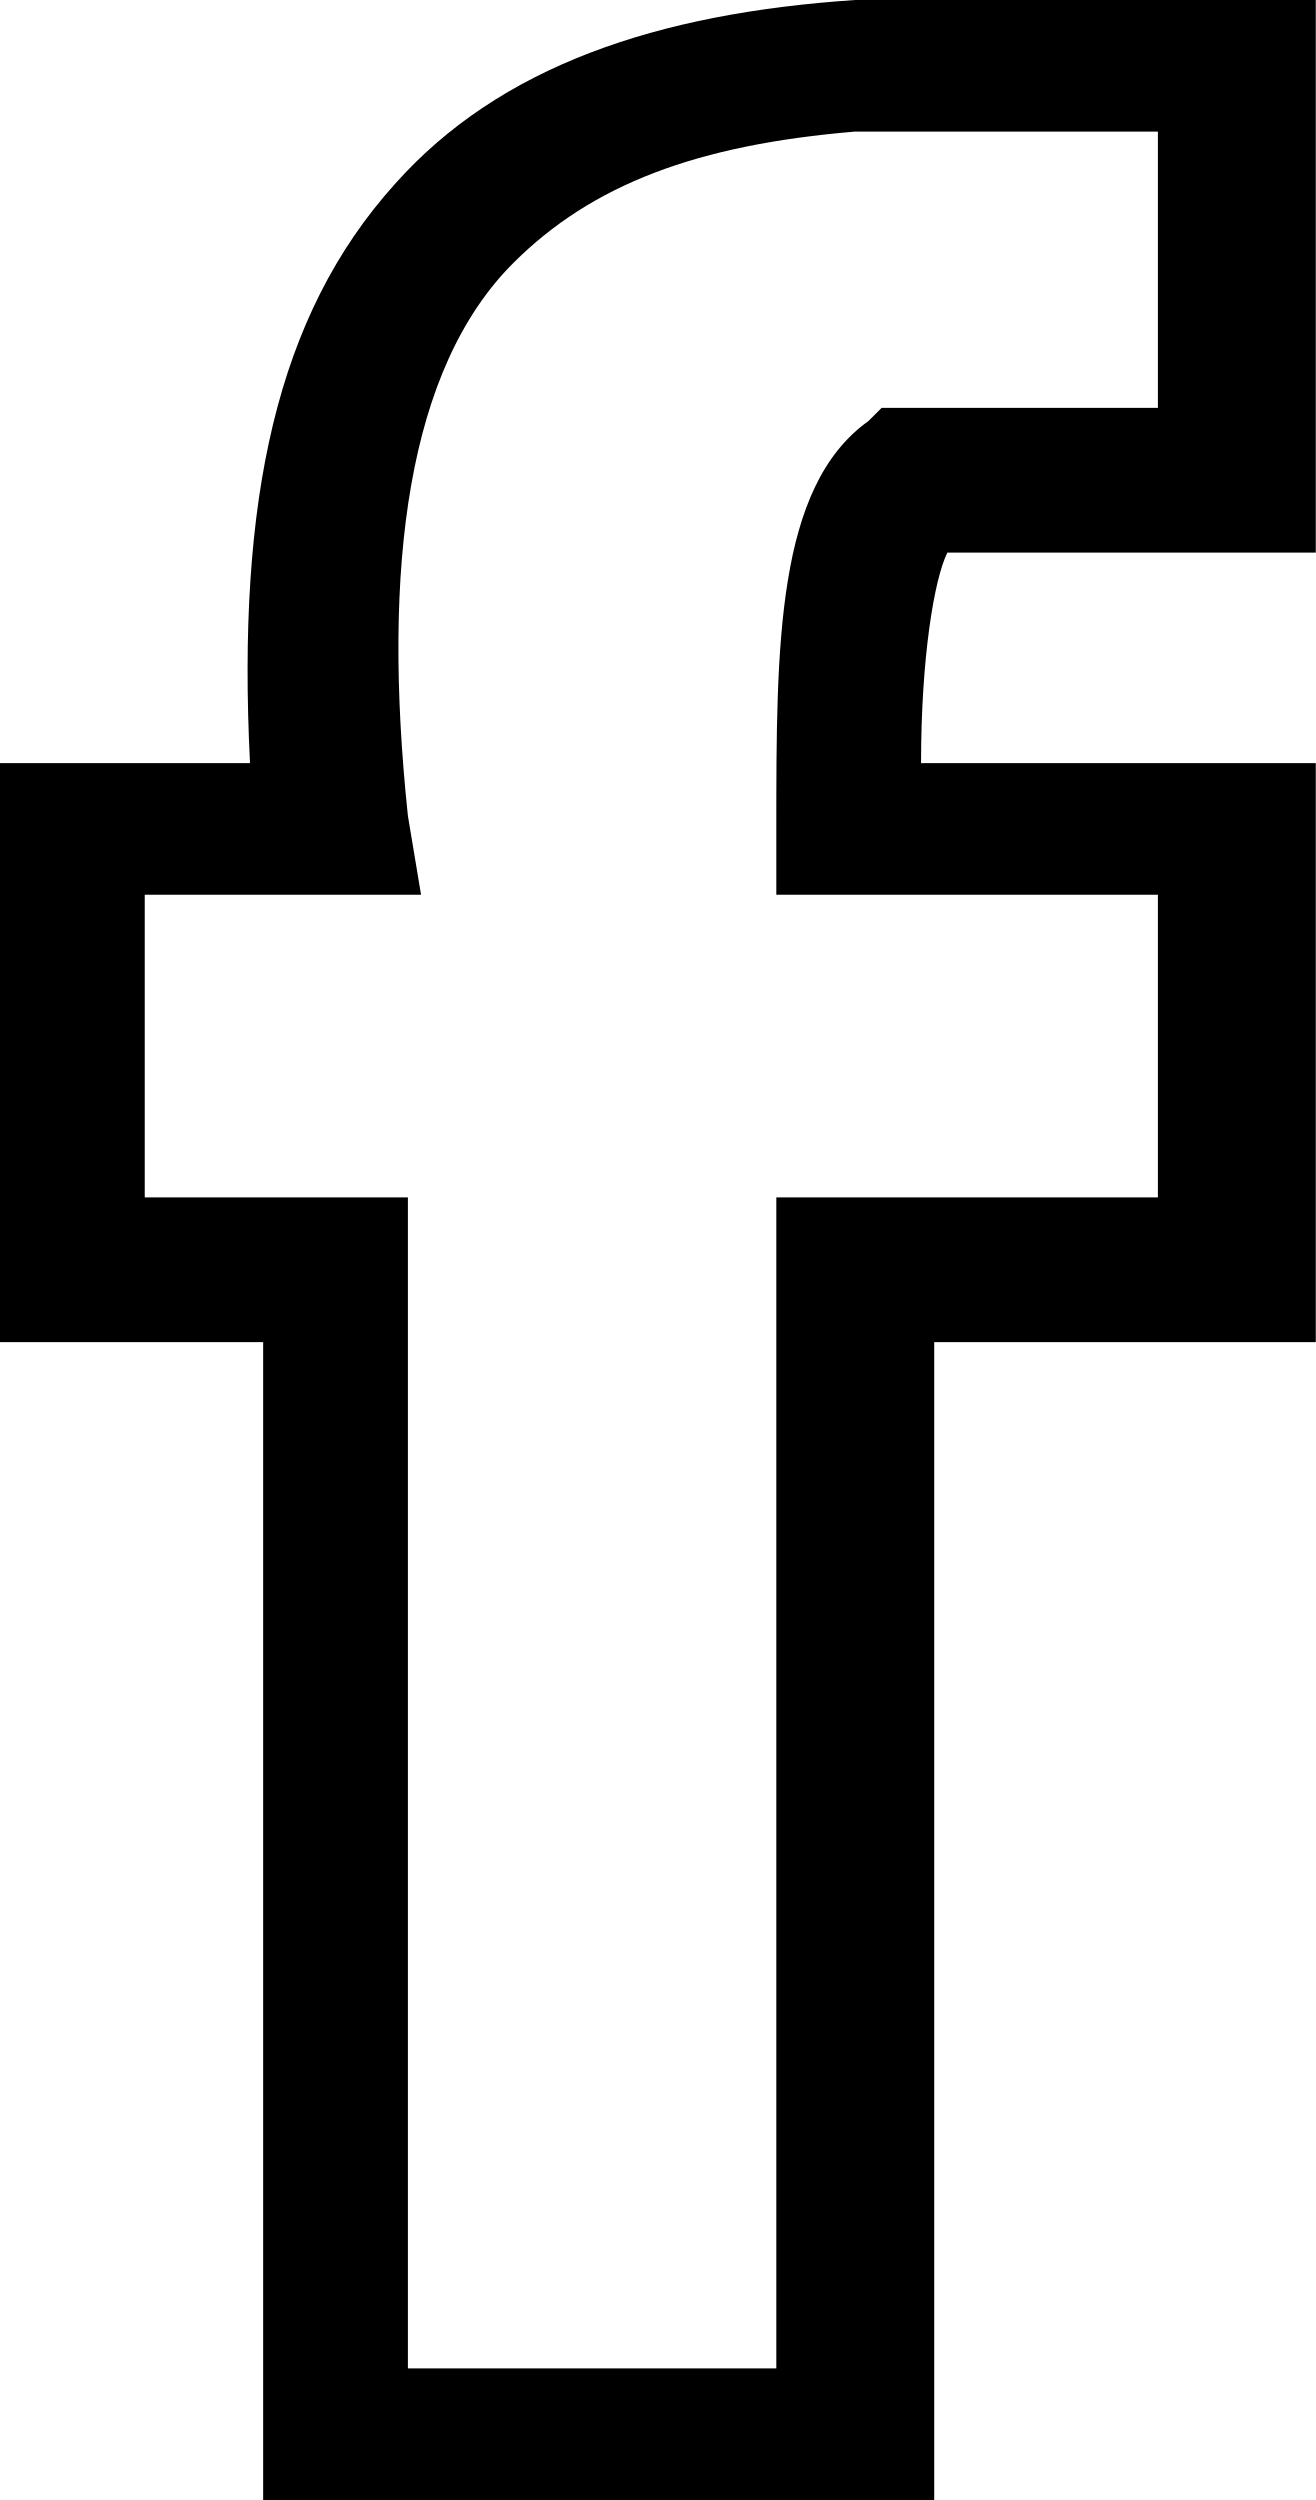
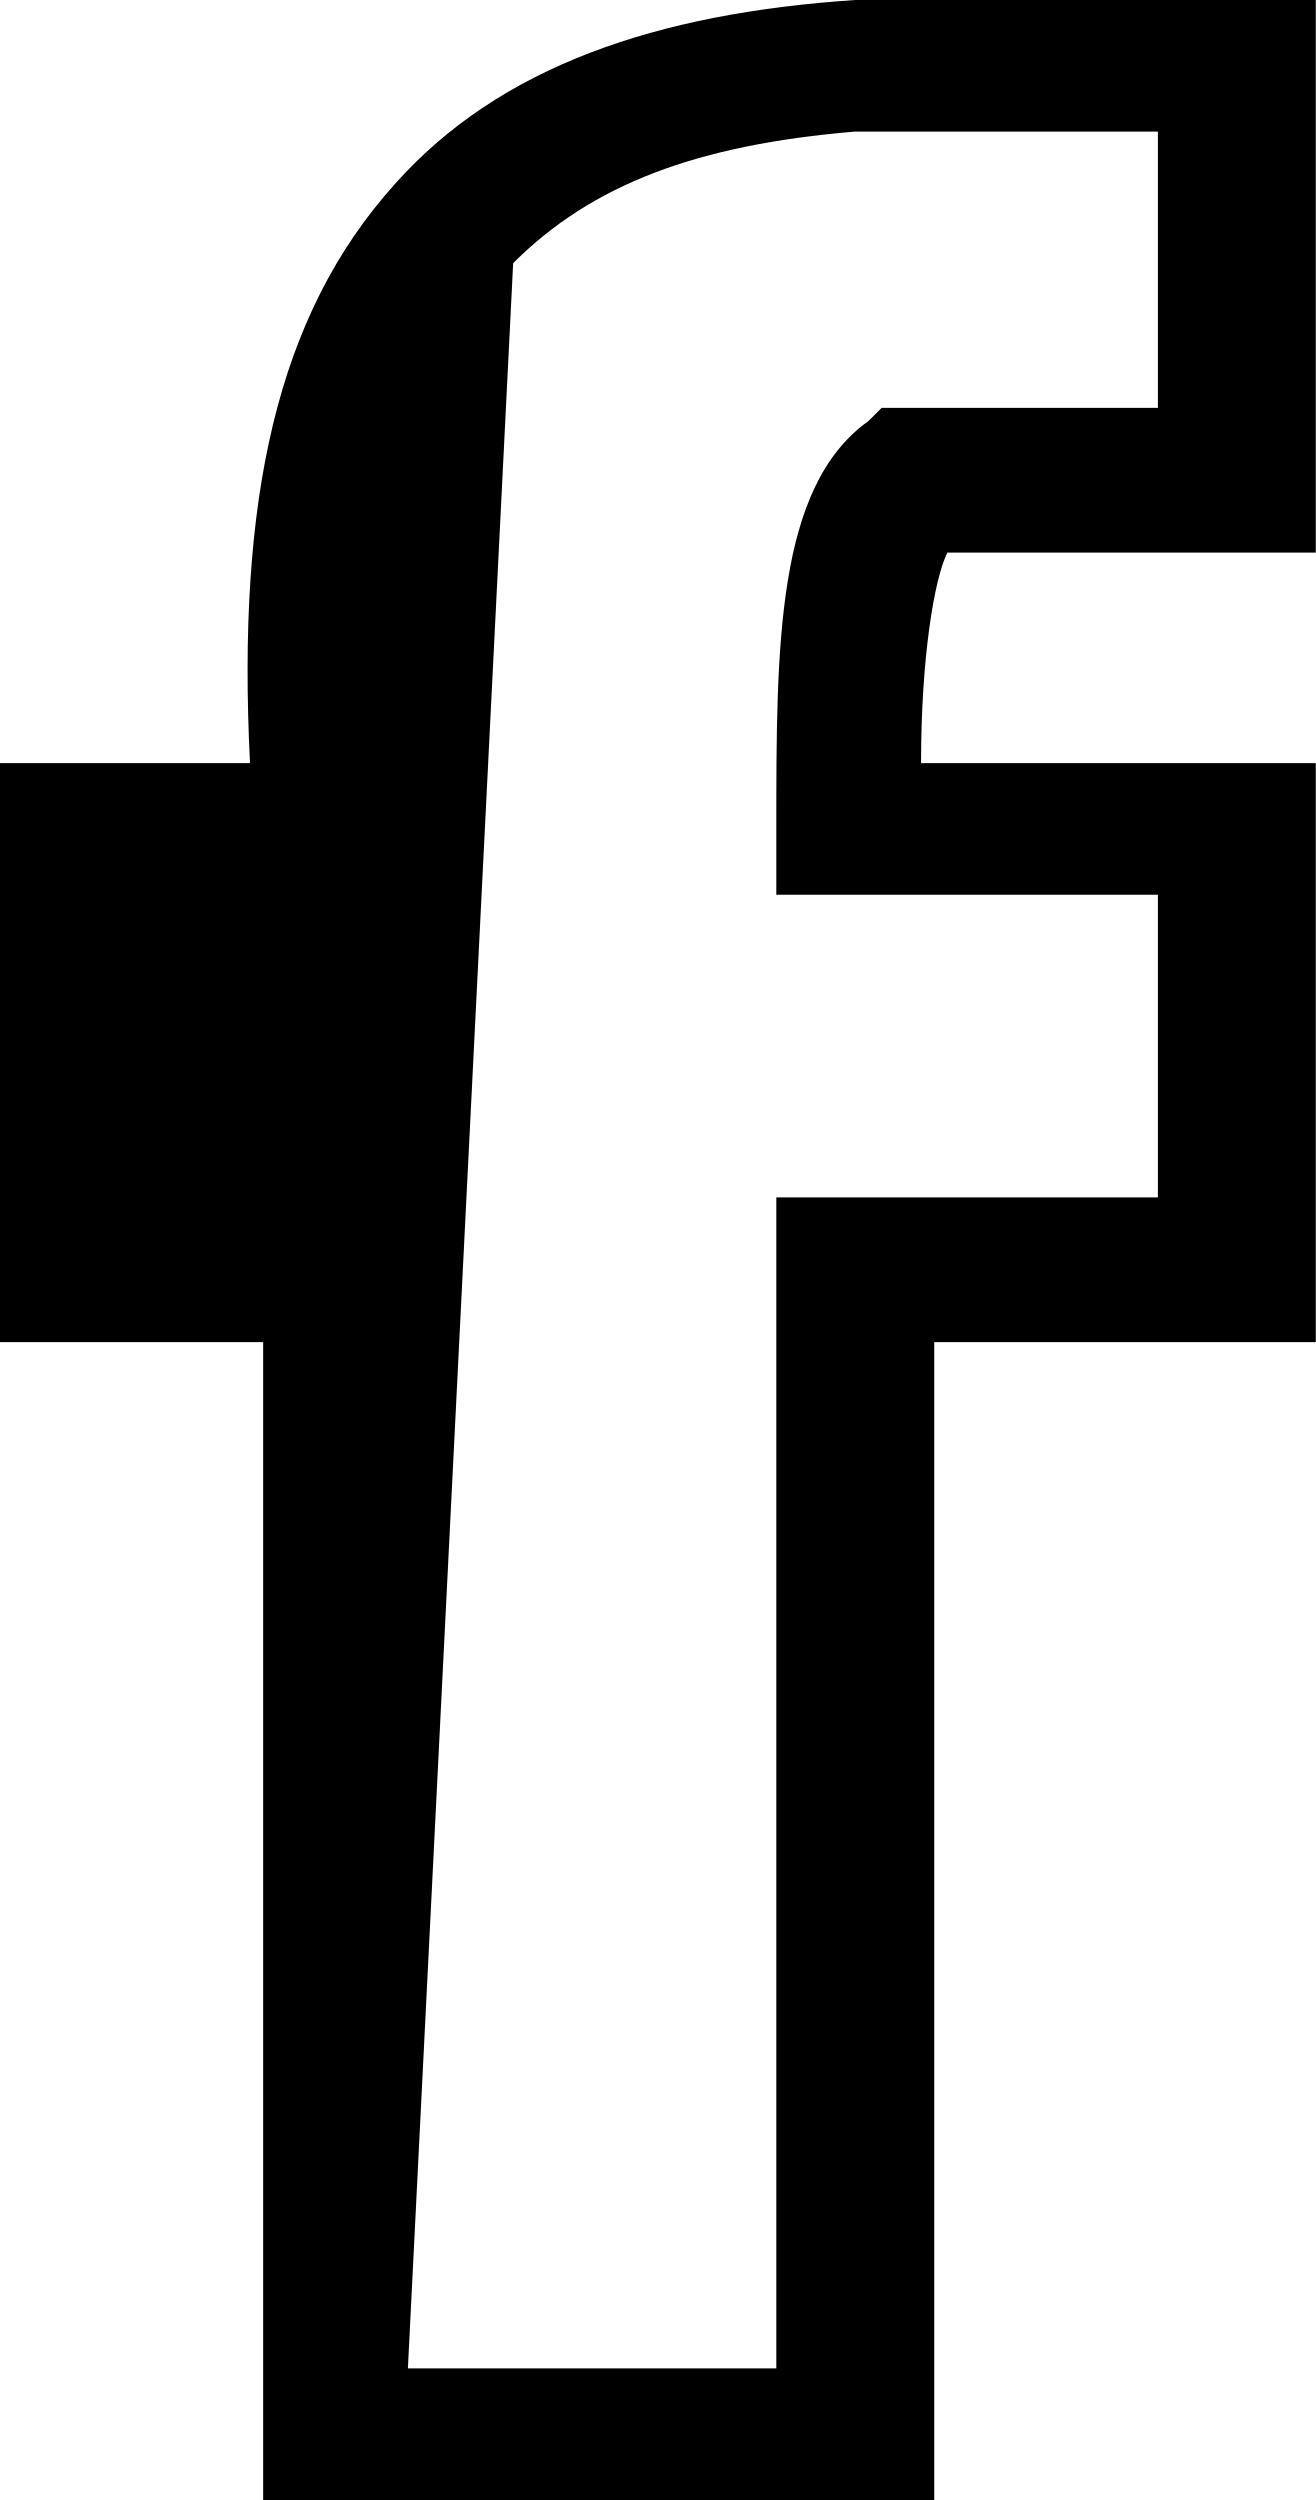
<svg xmlns="http://www.w3.org/2000/svg" version="1.1" id="Layer_1" x="0px" y="0px" viewBox="0 0 10 19" style="enable-background:new 0 0 10 19;" xml:space="preserve">
-   <path d="M7.1,19H2v-8.8H0V5.8h1.9C1.8,3.8,2.1,2.4,3,1.4C3.8,0.5,5,0.1,6.5,0H10v4.2H7.2C7.1,4.4,7,5,7,5.8h3v4.4H7.1V19z M3.1,18  h2.8V9.1h2.9V6.8H5.9V6.3c0-1.4,0-2.6,0.7-3.1l0.1-0.1h2.1V1H6.5c-1.2,0.1-2,0.4-2.6,1c-0.8,0.8-1,2.3-0.8,4.2l0.1,0.6H1.1v2.3h2V18  z" />
+   <path d="M7.1,19H2v-8.8H0V5.8h1.9C1.8,3.8,2.1,2.4,3,1.4C3.8,0.5,5,0.1,6.5,0H10v4.2H7.2C7.1,4.4,7,5,7,5.8h3v4.4H7.1V19z M3.1,18   h2.8V9.1h2.9V6.8H5.9V6.3c0-1.4,0-2.6,0.7-3.1l0.1-0.1h2.1V1H6.5c-1.2,0.1-2,0.4-2.6,1c-     0.8,0.8-1,2.3-0.8,4.2l0.1,0.6H1.1v2.3h2V18   z" />
</svg>
